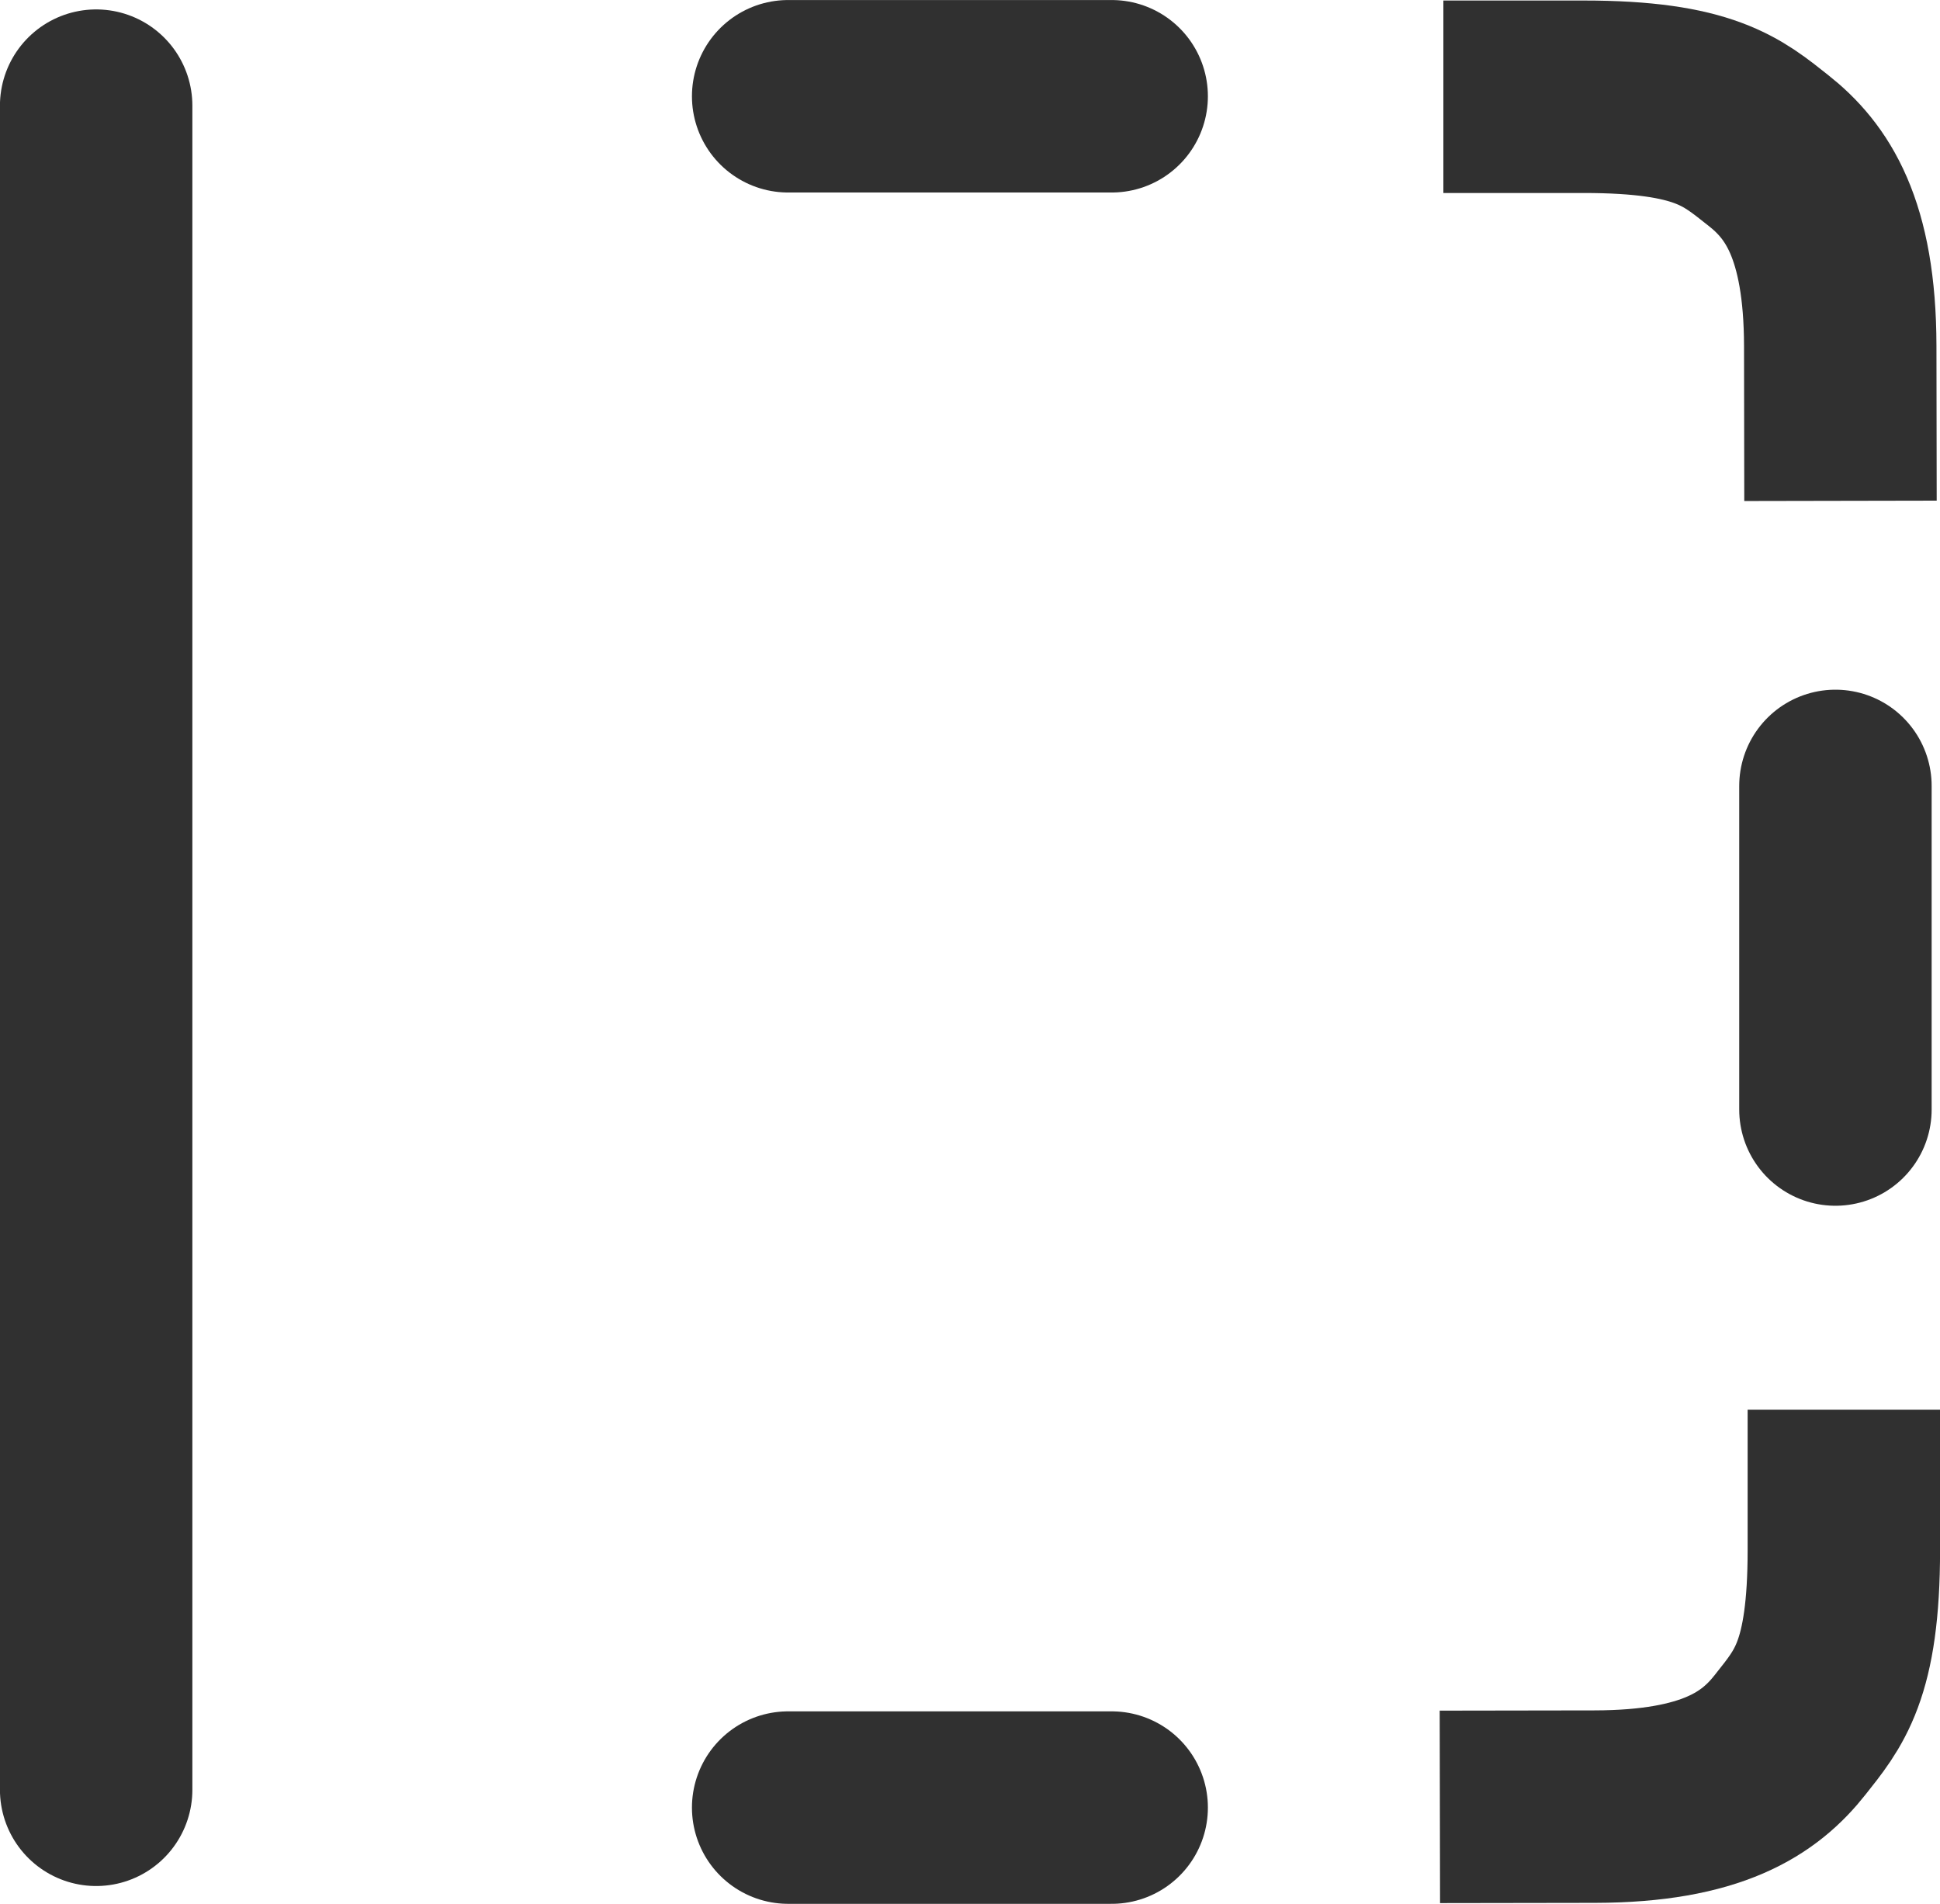
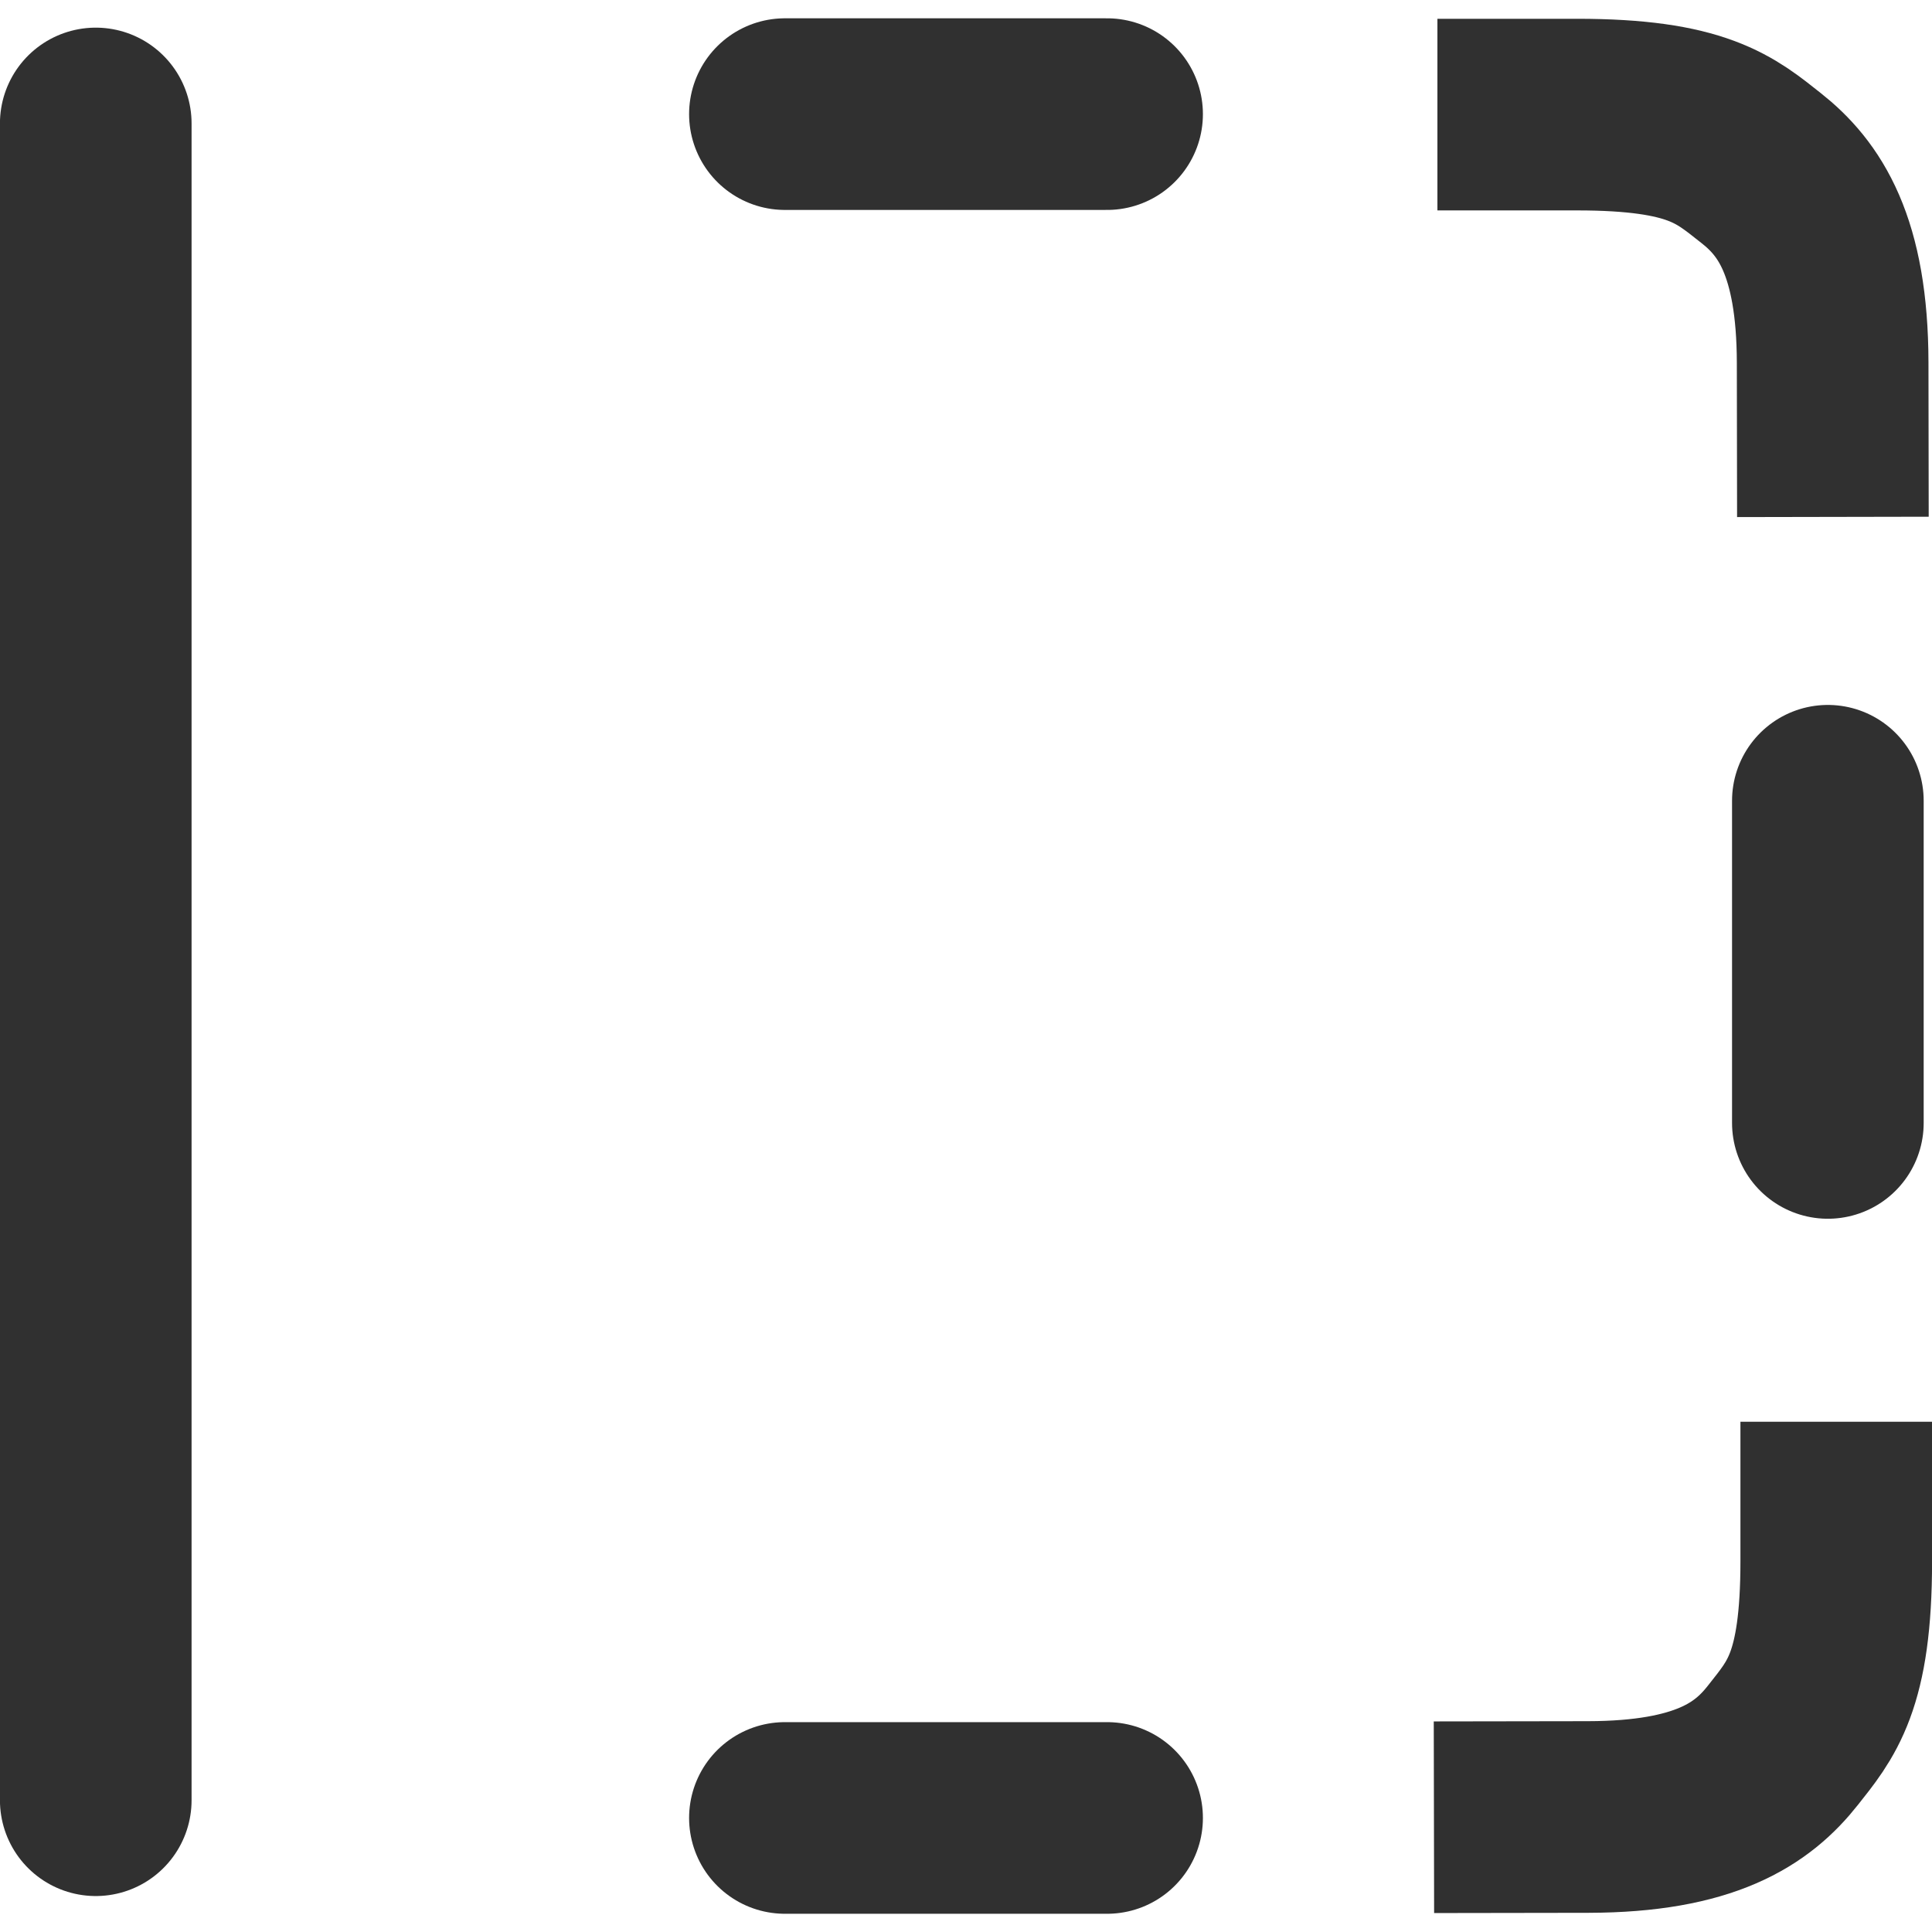
- <svg xmlns="http://www.w3.org/2000/svg" version="1.1" width="16.131" height="15.826" viewBox="0,0,16.131,15.826">
+ <svg xmlns="http://www.w3.org/2000/svg" version="1.1" width="24" height="24" viewBox="0,0,16.131,15.826">
  <g transform="translate(-231.9345,-172.0757)">
    <g fill="none" stroke="#303030" stroke-width="1.6" stroke-miterlimit="10">
      <path d="M232.734,172.954v14" stroke-linecap="round" />
      <path d="M247.266,183.794c0,0.476 0,0.875 0,1.165c0,1.009 -0.211,1.239 -0.446,1.537c-0.252,0.32 -0.649,0.596 -1.625,0.598c-0.313,0.001 -0.755,0.001 -1.288,0.002" stroke-linecap="butt" />
      <path d="M243.936,172.88c0.476,0 0.875,0 1.165,0c1.009,0 1.239,0.211 1.537,0.446c0.32,0.252 0.596,0.649 0.598,1.625c0.001,0.313 0.001,0.755 0.002,1.288" stroke-linecap="butt" />
      <path d="M247.196,178.609v2.69" stroke-linecap="round" />
      <path d="M238.488,172.876h2.69" stroke-linecap="round" />
      <path d="M238.488,187.102h2.69" stroke-linecap="round" />
    </g>
  </g>
</svg>
